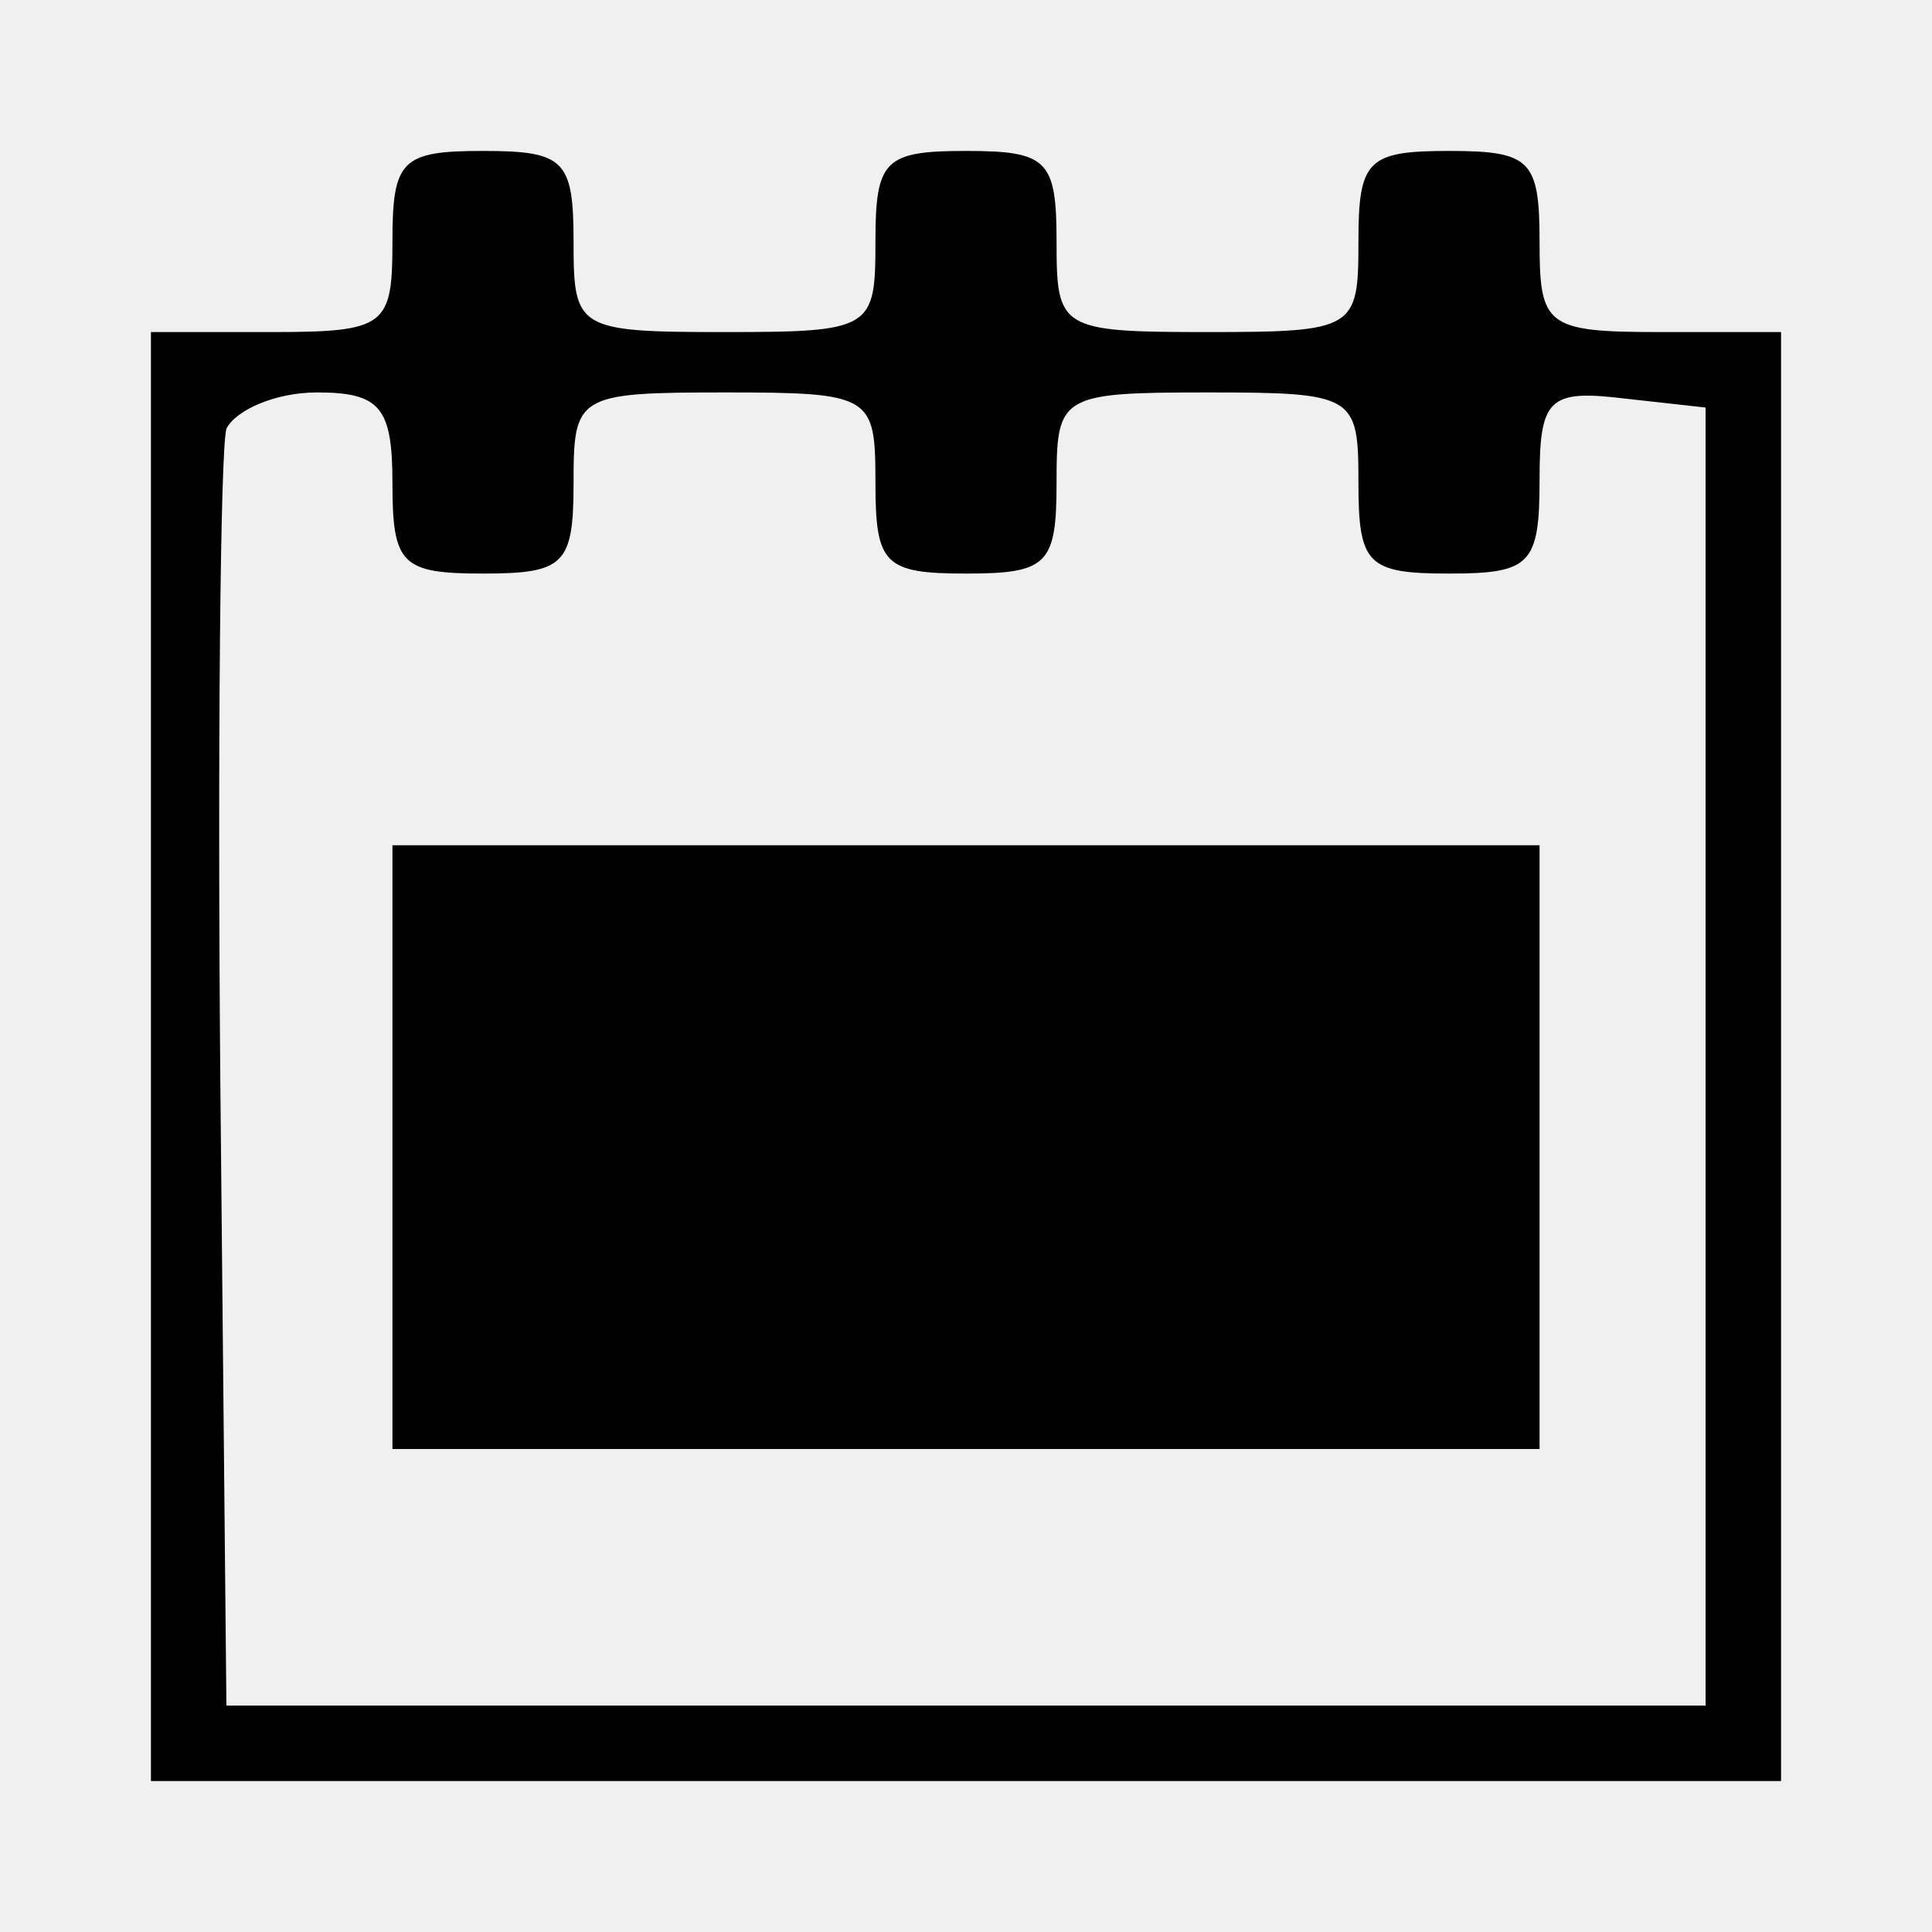
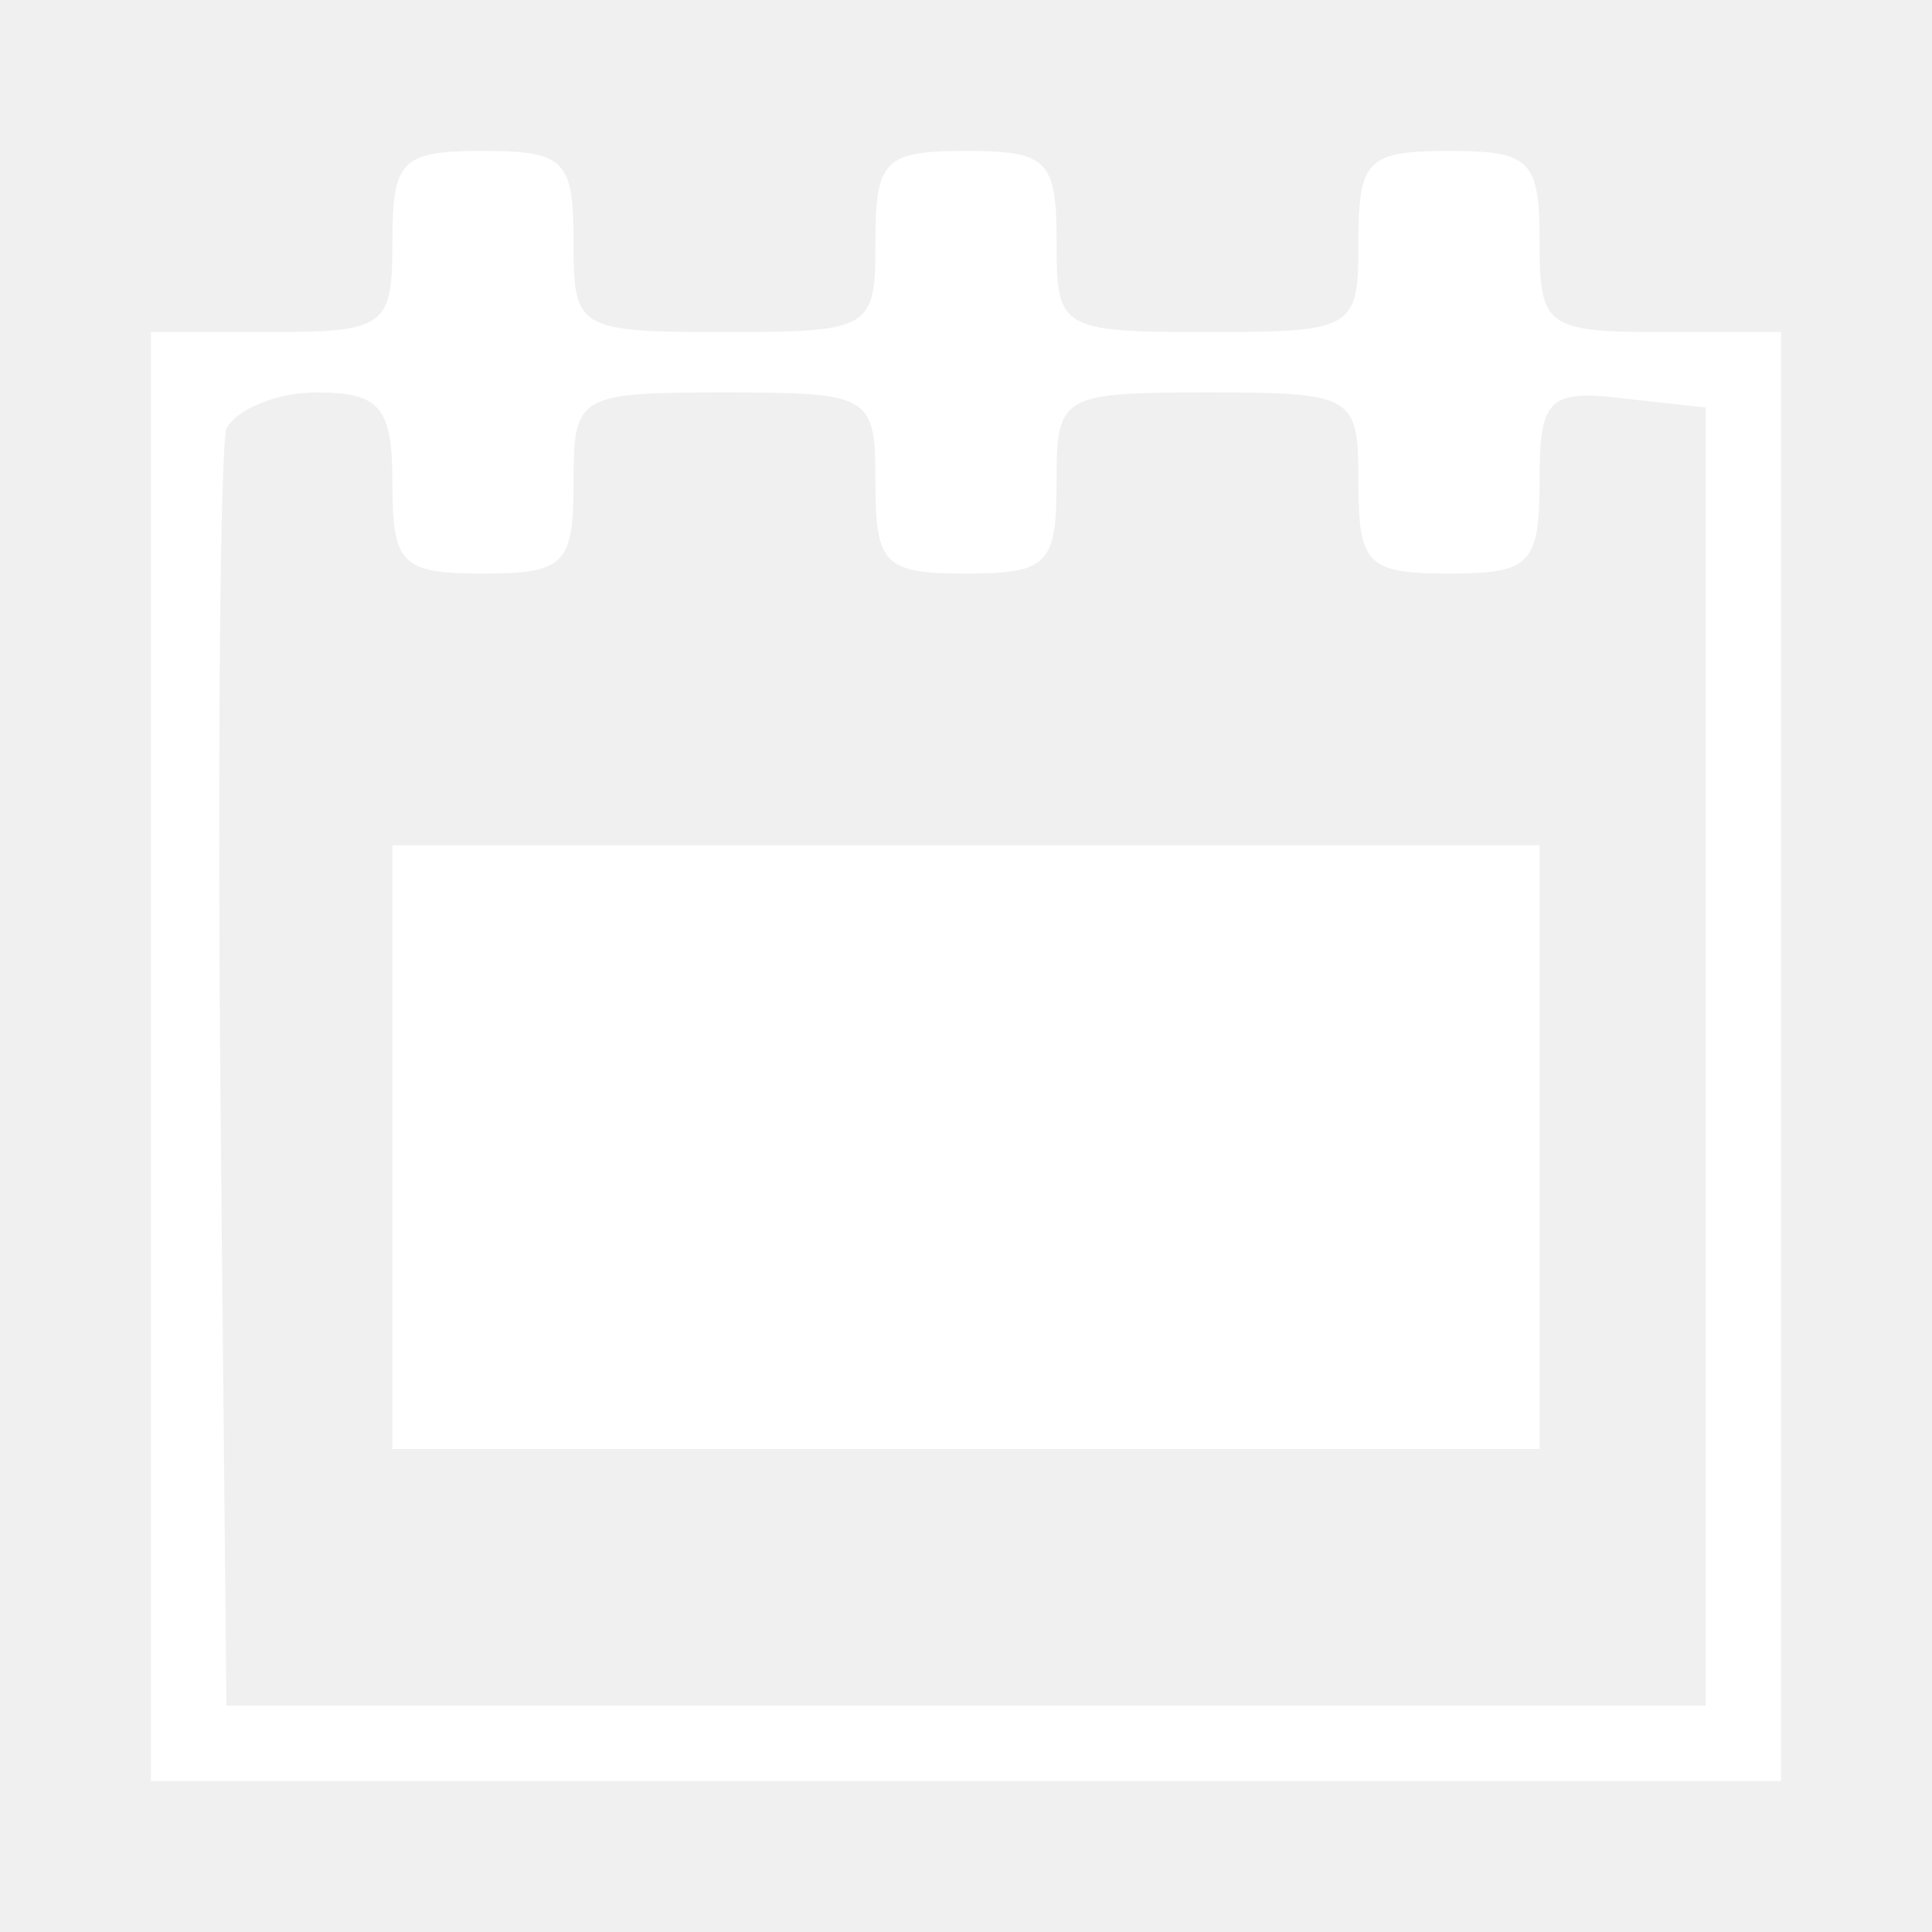
<svg xmlns="http://www.w3.org/2000/svg" version="1.0" width="64pt" height="64pt" viewBox="0 0 64 64" preserveAspectRatio="xMidYMid meet">
-   <g transform="translate(0,64) scale(0.1,-0.1)" fill="#000000" stroke="none">
+   <g transform="translate(0,64) scale(0.1,-0.1)" fill="#FFFFFF" stroke="none">
    <path d="M130 560 c0 -28 -2 -30 -40 -30 l-40 0 0 -240 0 -240 270 0 270 0 0 240 0 240 -40 0 c-38 0 -40 2 -40 30 0 27 -3 30 -30 30 -27 0 -30 -3 -30 -30 0 -29 -1 -30 -50 -30 -49 0 -50 1 -50 30 0 27 -3 30 -30 30 -27 0 -30 -3 -30 -30 0 -29 -1 -30 -50 -30 -49 0 -50 1 -50 30 0 27 -3 30 -30 30 -27 0 -30 -3 -30 -30z m0 -80 c0 -27 3 -30 30 -30 27 0 30 3 30 30 0 29 1 30 50 30 49 0 50 -1 50 -30 0 -27 3 -30 30 -30 27 0 30 3 30 30 0 29 1 30 50 30 49 0 50 -1 50 -30 0 -27 3 -30 30 -30 27 0 30 3 30 31 0 27 3 30 28 27 l27 -3 0 -215 0 -215 -245 0 -245 0 -2 205 c-1 113 0 211 2 218 3 6 16 12 30 12 21 0 25 -5 25 -30z" />
    <path d="M130 260 l0 -100 190 0 190 0 0 100 0 100 -190 0 -190 0 0 -100z" />
  </g>
</svg>
